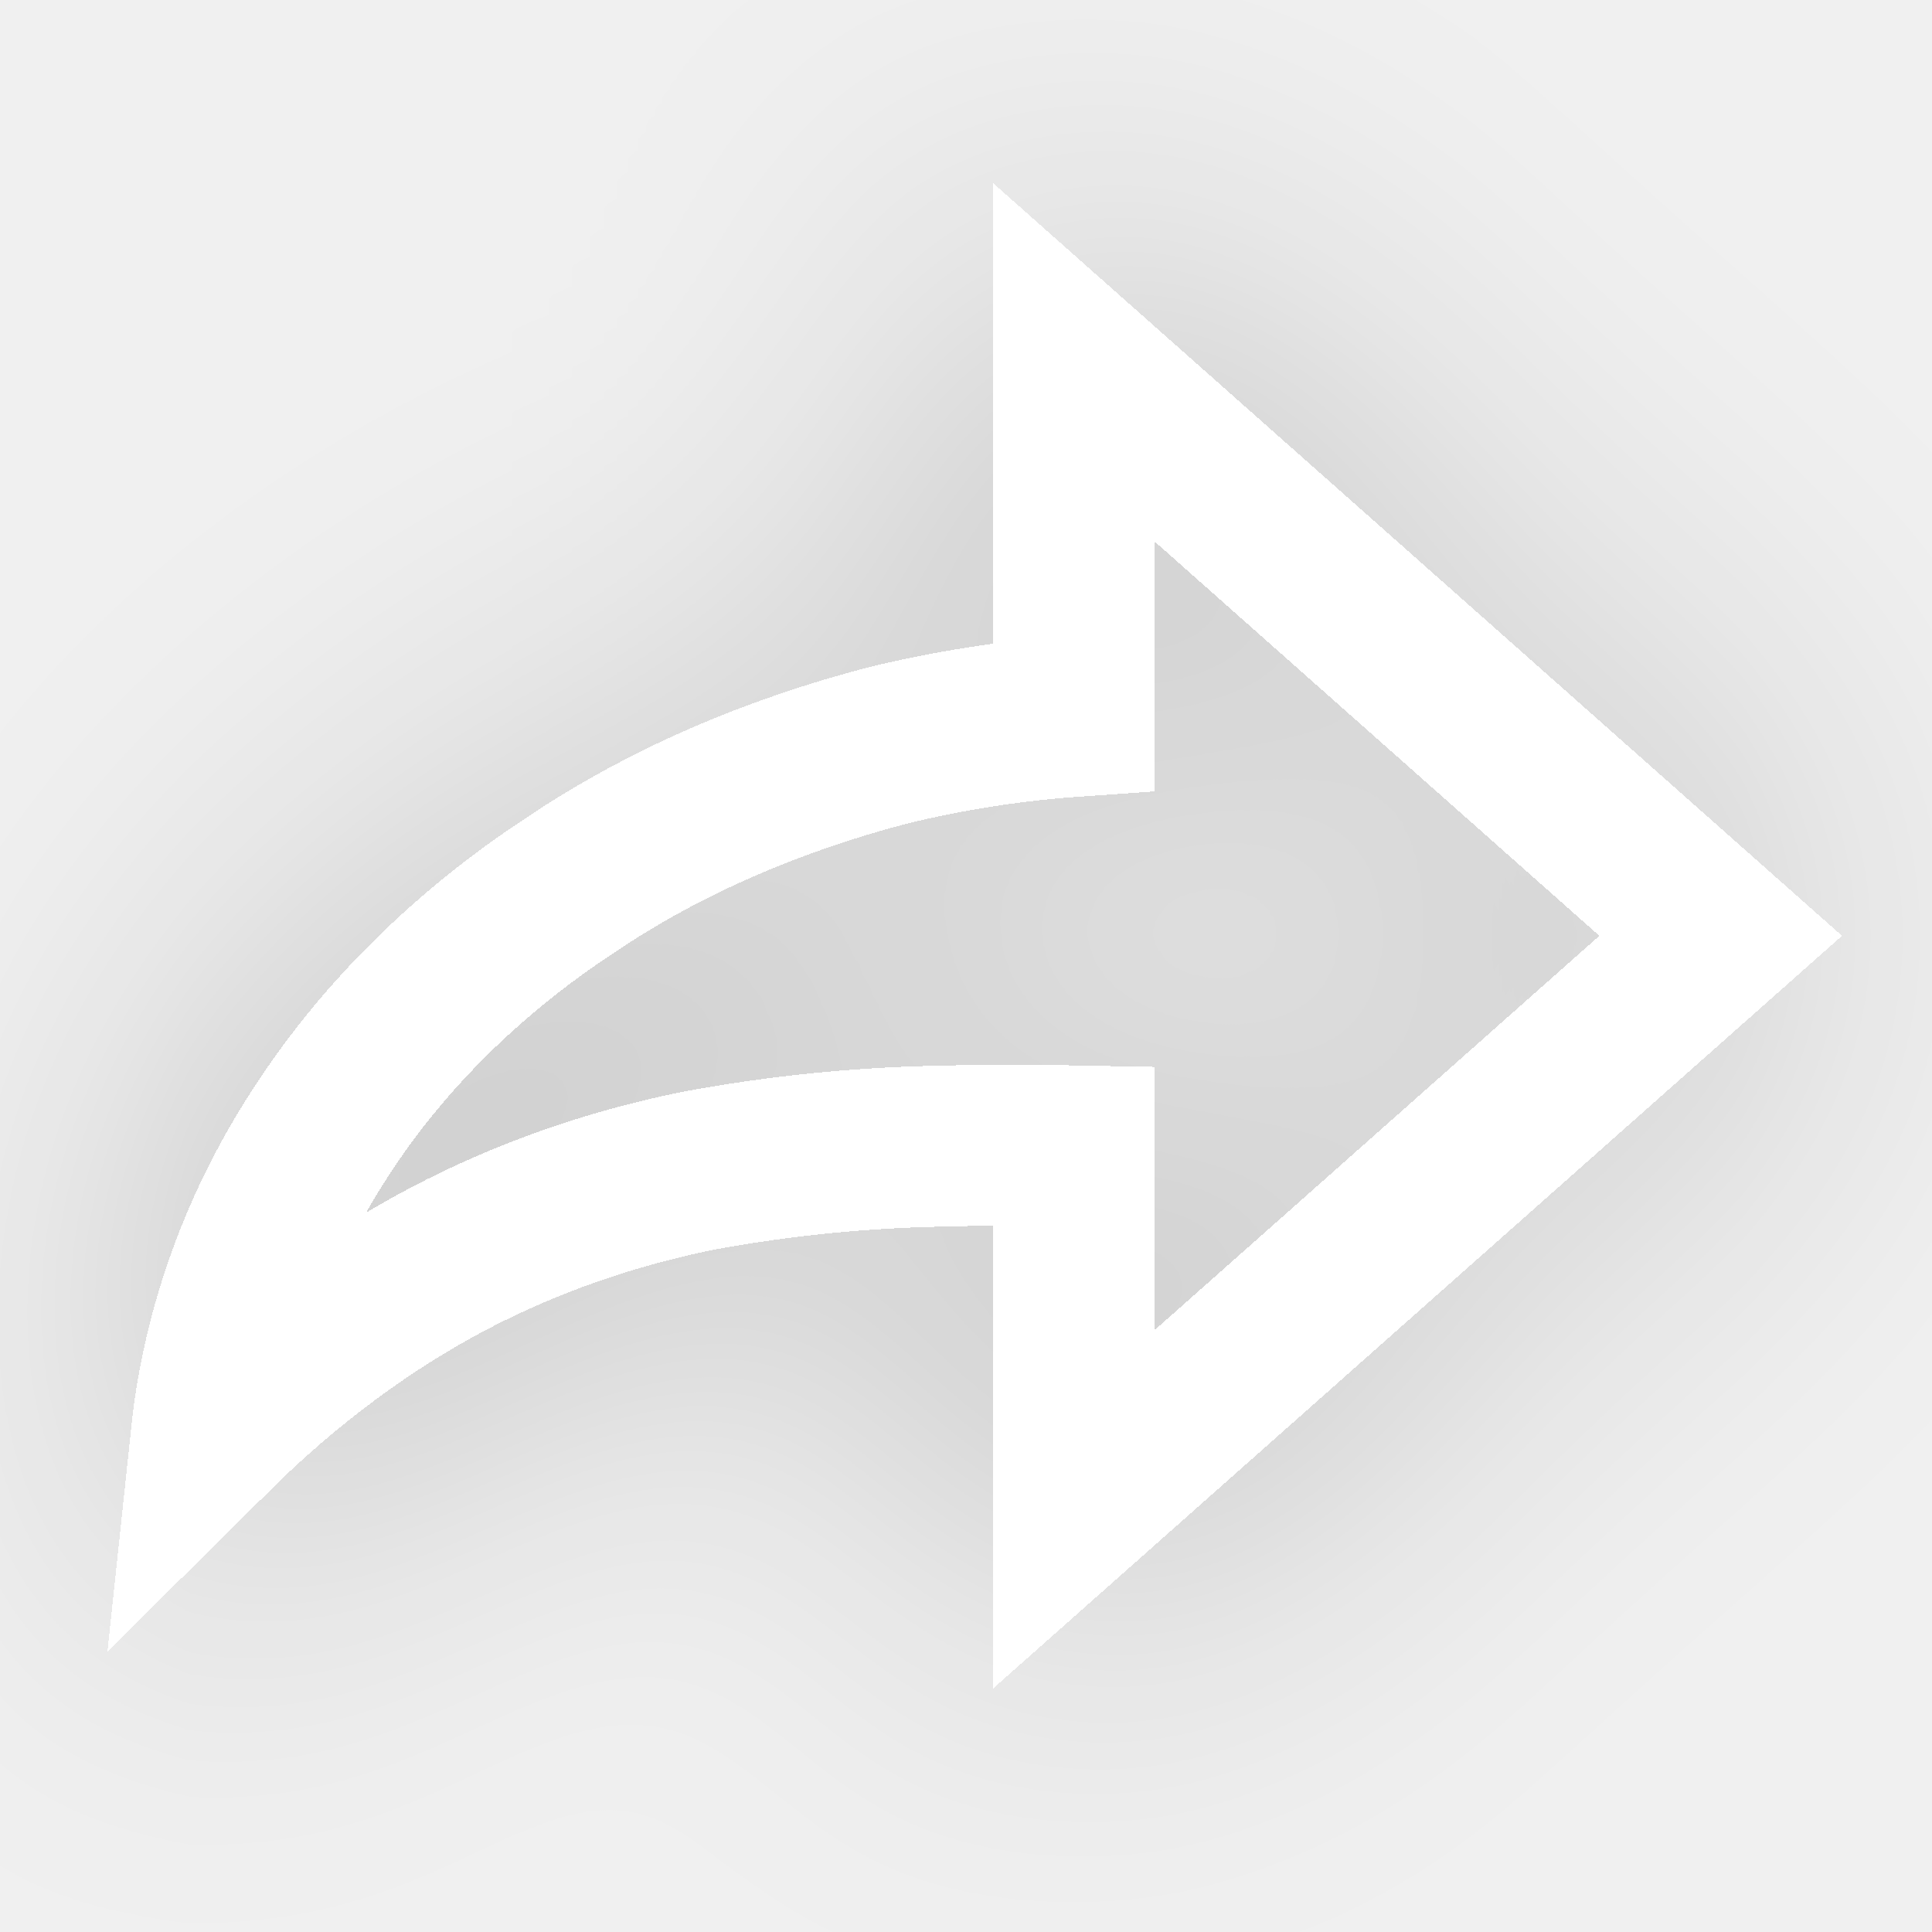
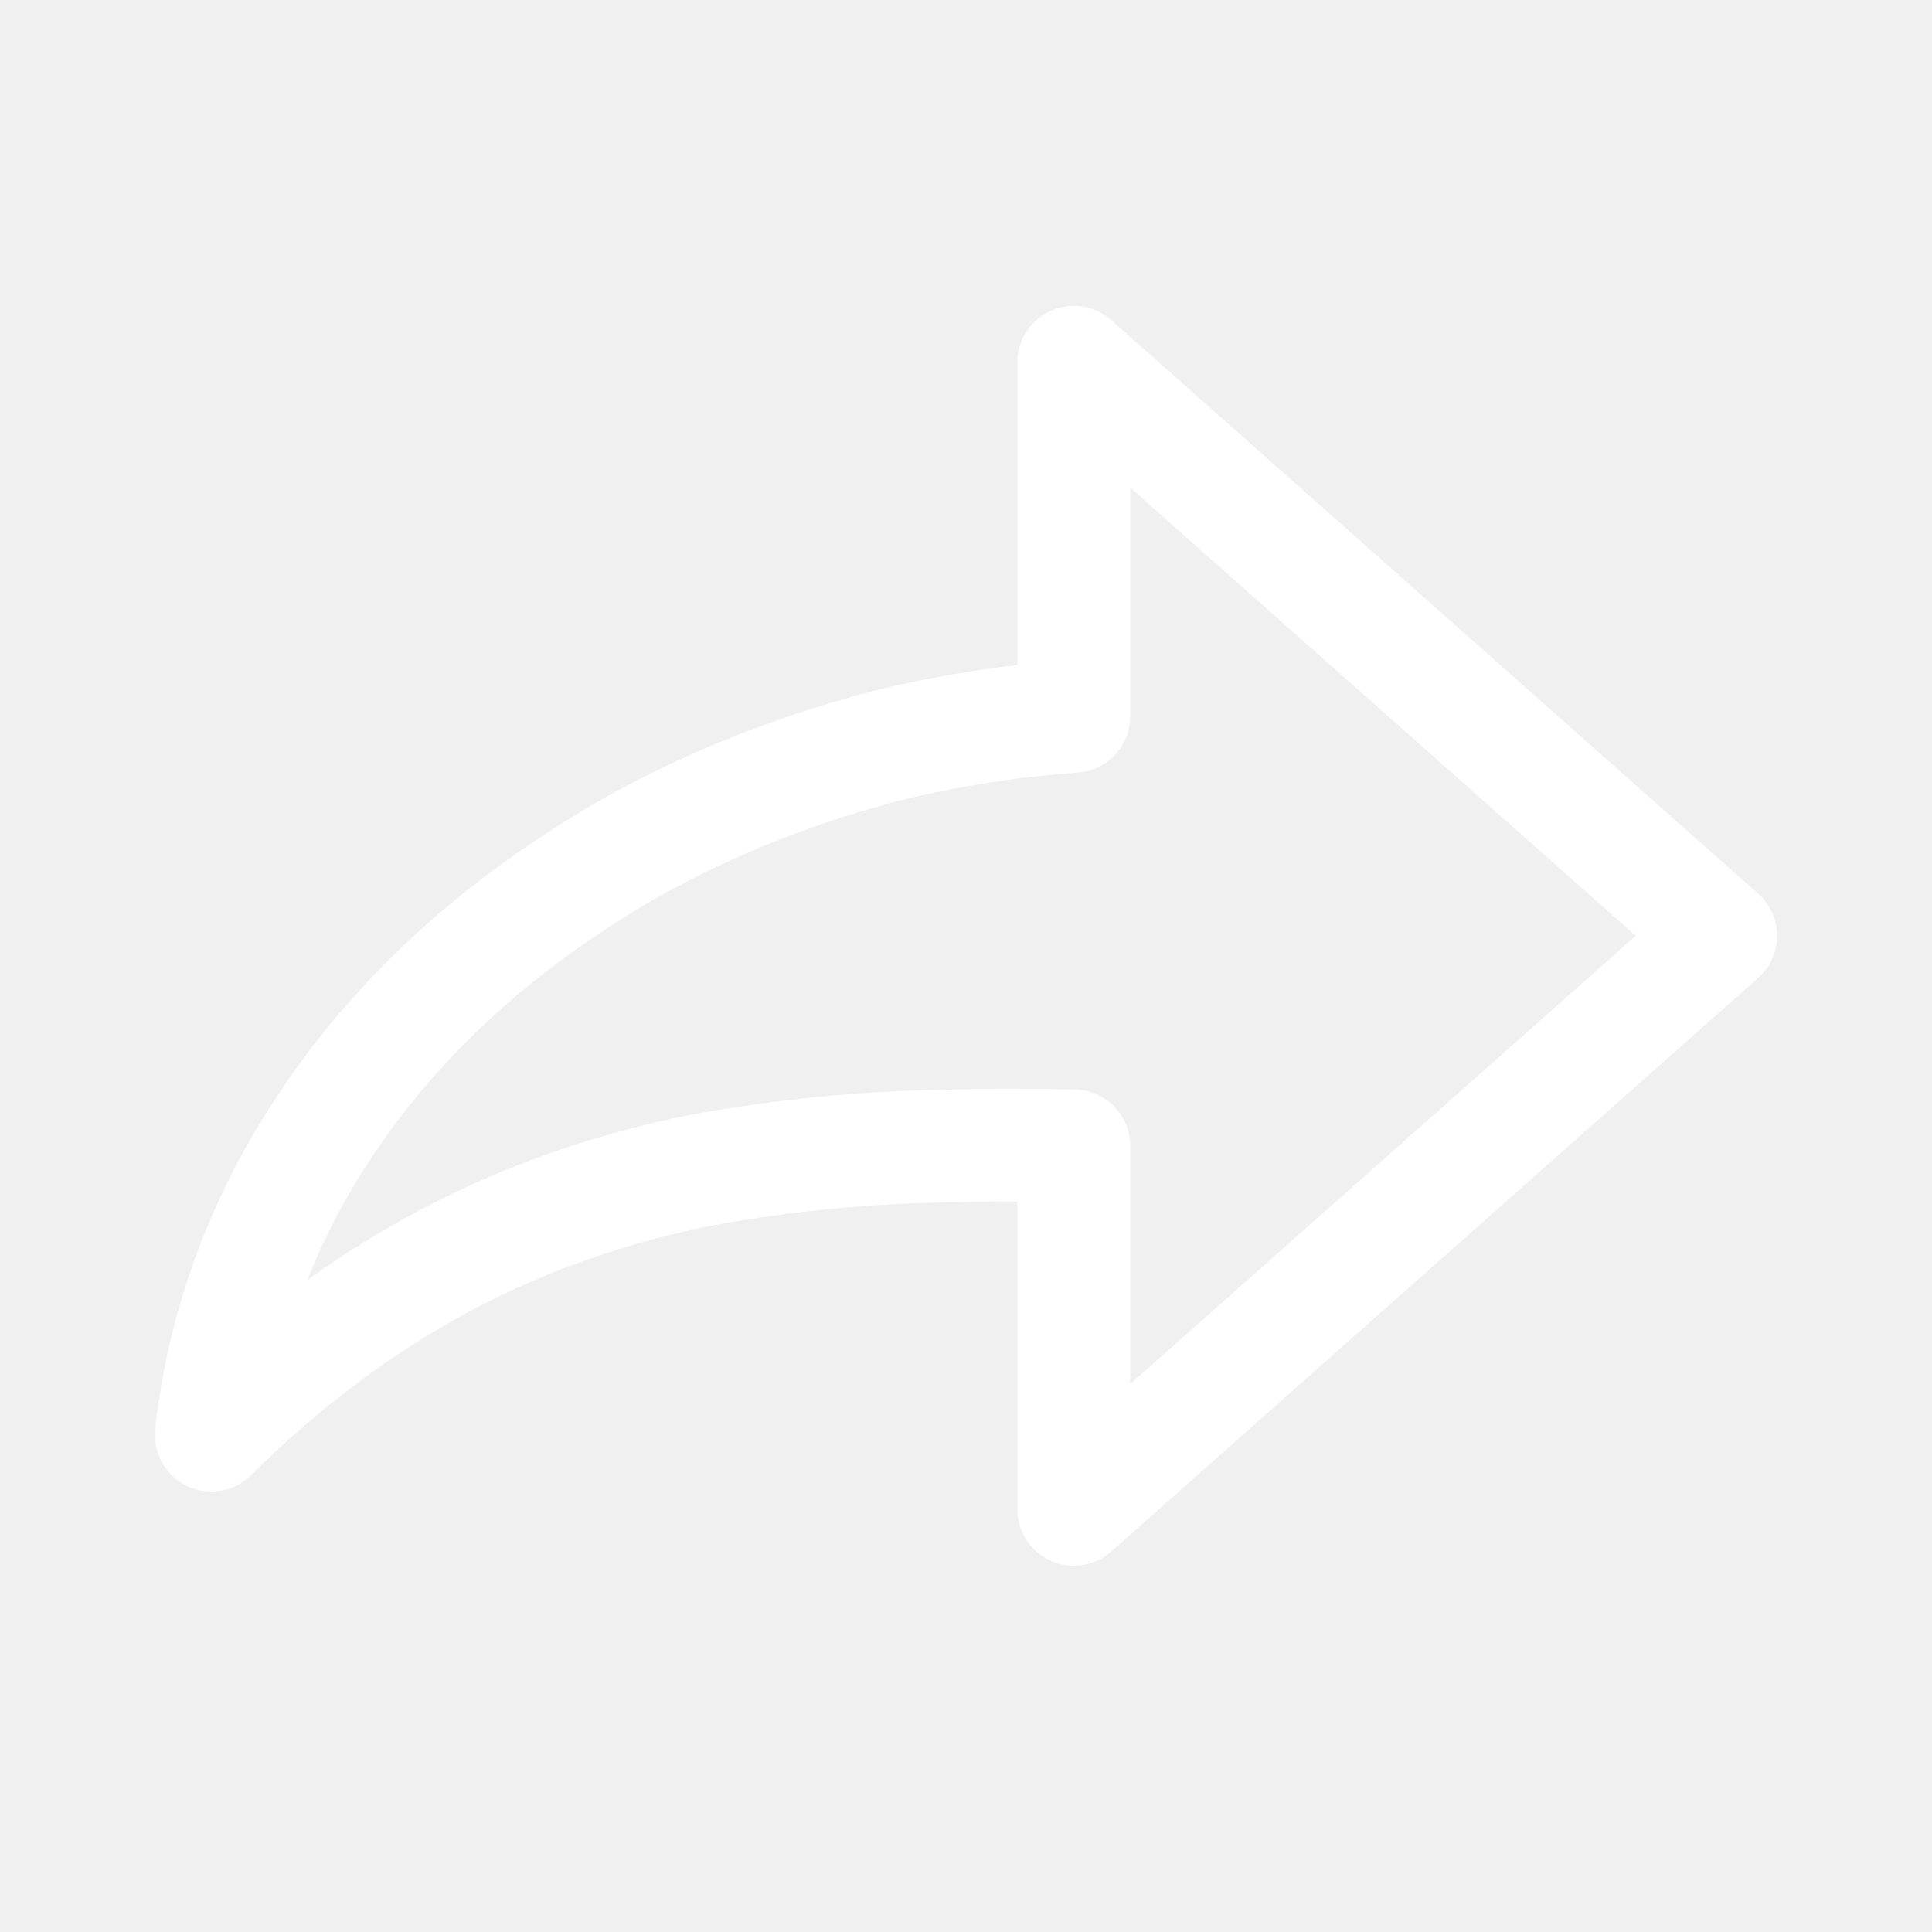
- <svg xmlns="http://www.w3.org/2000/svg" preserveAspectRatio="none" overflow="visible" style="display: block;" width="24" height="24" viewBox="0 0 24 24" fill="none">
-   <g id="24x24/comment empty/outline" clip-path="url(#clip0_5160_81034)">
-     <g id="fill" filter="url(#filter0_d_5160_81034)">
-       <path d="M21.375 11.625L13.339 4.5V8.899C12.565 8.953 11.793 9.074 11.032 9.259C9.633 9.624 8.267 10.194 7.059 11.013C5.844 11.813 4.779 12.847 4.01 14.028C3.231 15.204 2.763 16.525 2.625 17.828C3.56 16.901 4.55 16.176 5.562 15.641C6.579 15.107 7.614 14.761 8.66 14.546C9.712 14.35 10.755 14.249 11.804 14.236C12.316 14.219 12.827 14.224 13.339 14.234V18.75L21.375 11.625Z" stroke-width="2" stroke="white" shape-rendering="crispEdges" />
-     </g>
-   </g>
-   <defs>
-     <filter id="filter0_d_5160_81034" x="-3.664" y="-2.723" width="31.546" height="28.696" filterUnits="userSpaceOnUse" color-interpolation-filters="sRGB">
-       <feFlood flood-opacity="0" result="BackgroundImageFix" />
-       <feColorMatrix in="SourceAlpha" type="matrix" values="0 0 0 0 0 0 0 0 0 0 0 0 0 0 0 0 0 0 127 0" result="hardAlpha" />
-       <feOffset />
-       <feGaussianBlur stdDeviation="2.5" />
-       <feComposite in2="hardAlpha" operator="out" />
-       <feColorMatrix type="matrix" values="0 0 0 0 0 0 0 0 0 0 0 0 0 0 0 0 0 0 0.24 0" />
-       <feBlend mode="normal" in2="BackgroundImageFix" result="effect1_dropShadow_5160_81034" />
-       <feBlend mode="normal" in="SourceGraphic" in2="effect1_dropShadow_5160_81034" result="shape" />
-     </filter>
-     <clipPath id="clip0_5160_81034">
-       <rect width="24" height="24" fill="white" />
-     </clipPath>
-   </defs>
+ <svg xmlns="http://www.w3.org/2000/svg" width="24" height="24" viewBox="0 0 24 24" fill="none">
+   <path d="M21.375 11.625L13.339 4.5V8.899C12.565 8.953 11.793 9.074 11.032 9.259C9.633 9.624 8.267 10.194 7.059 11.013C5.844 11.813 4.779 12.847 4.01 14.028C3.231 15.204 2.763 16.525 2.625 17.828C3.56 16.901 4.55 16.176 5.562 15.641C6.579 15.107 7.614 14.761 8.66 14.546C9.712 14.35 10.755 14.249 11.804 14.236C12.316 14.219 12.827 14.224 13.339 14.234V18.75L21.375 11.625Z" stroke="white" stroke-width="1.4" stroke-linejoin="round" stroke-linecap="round" />
</svg>
